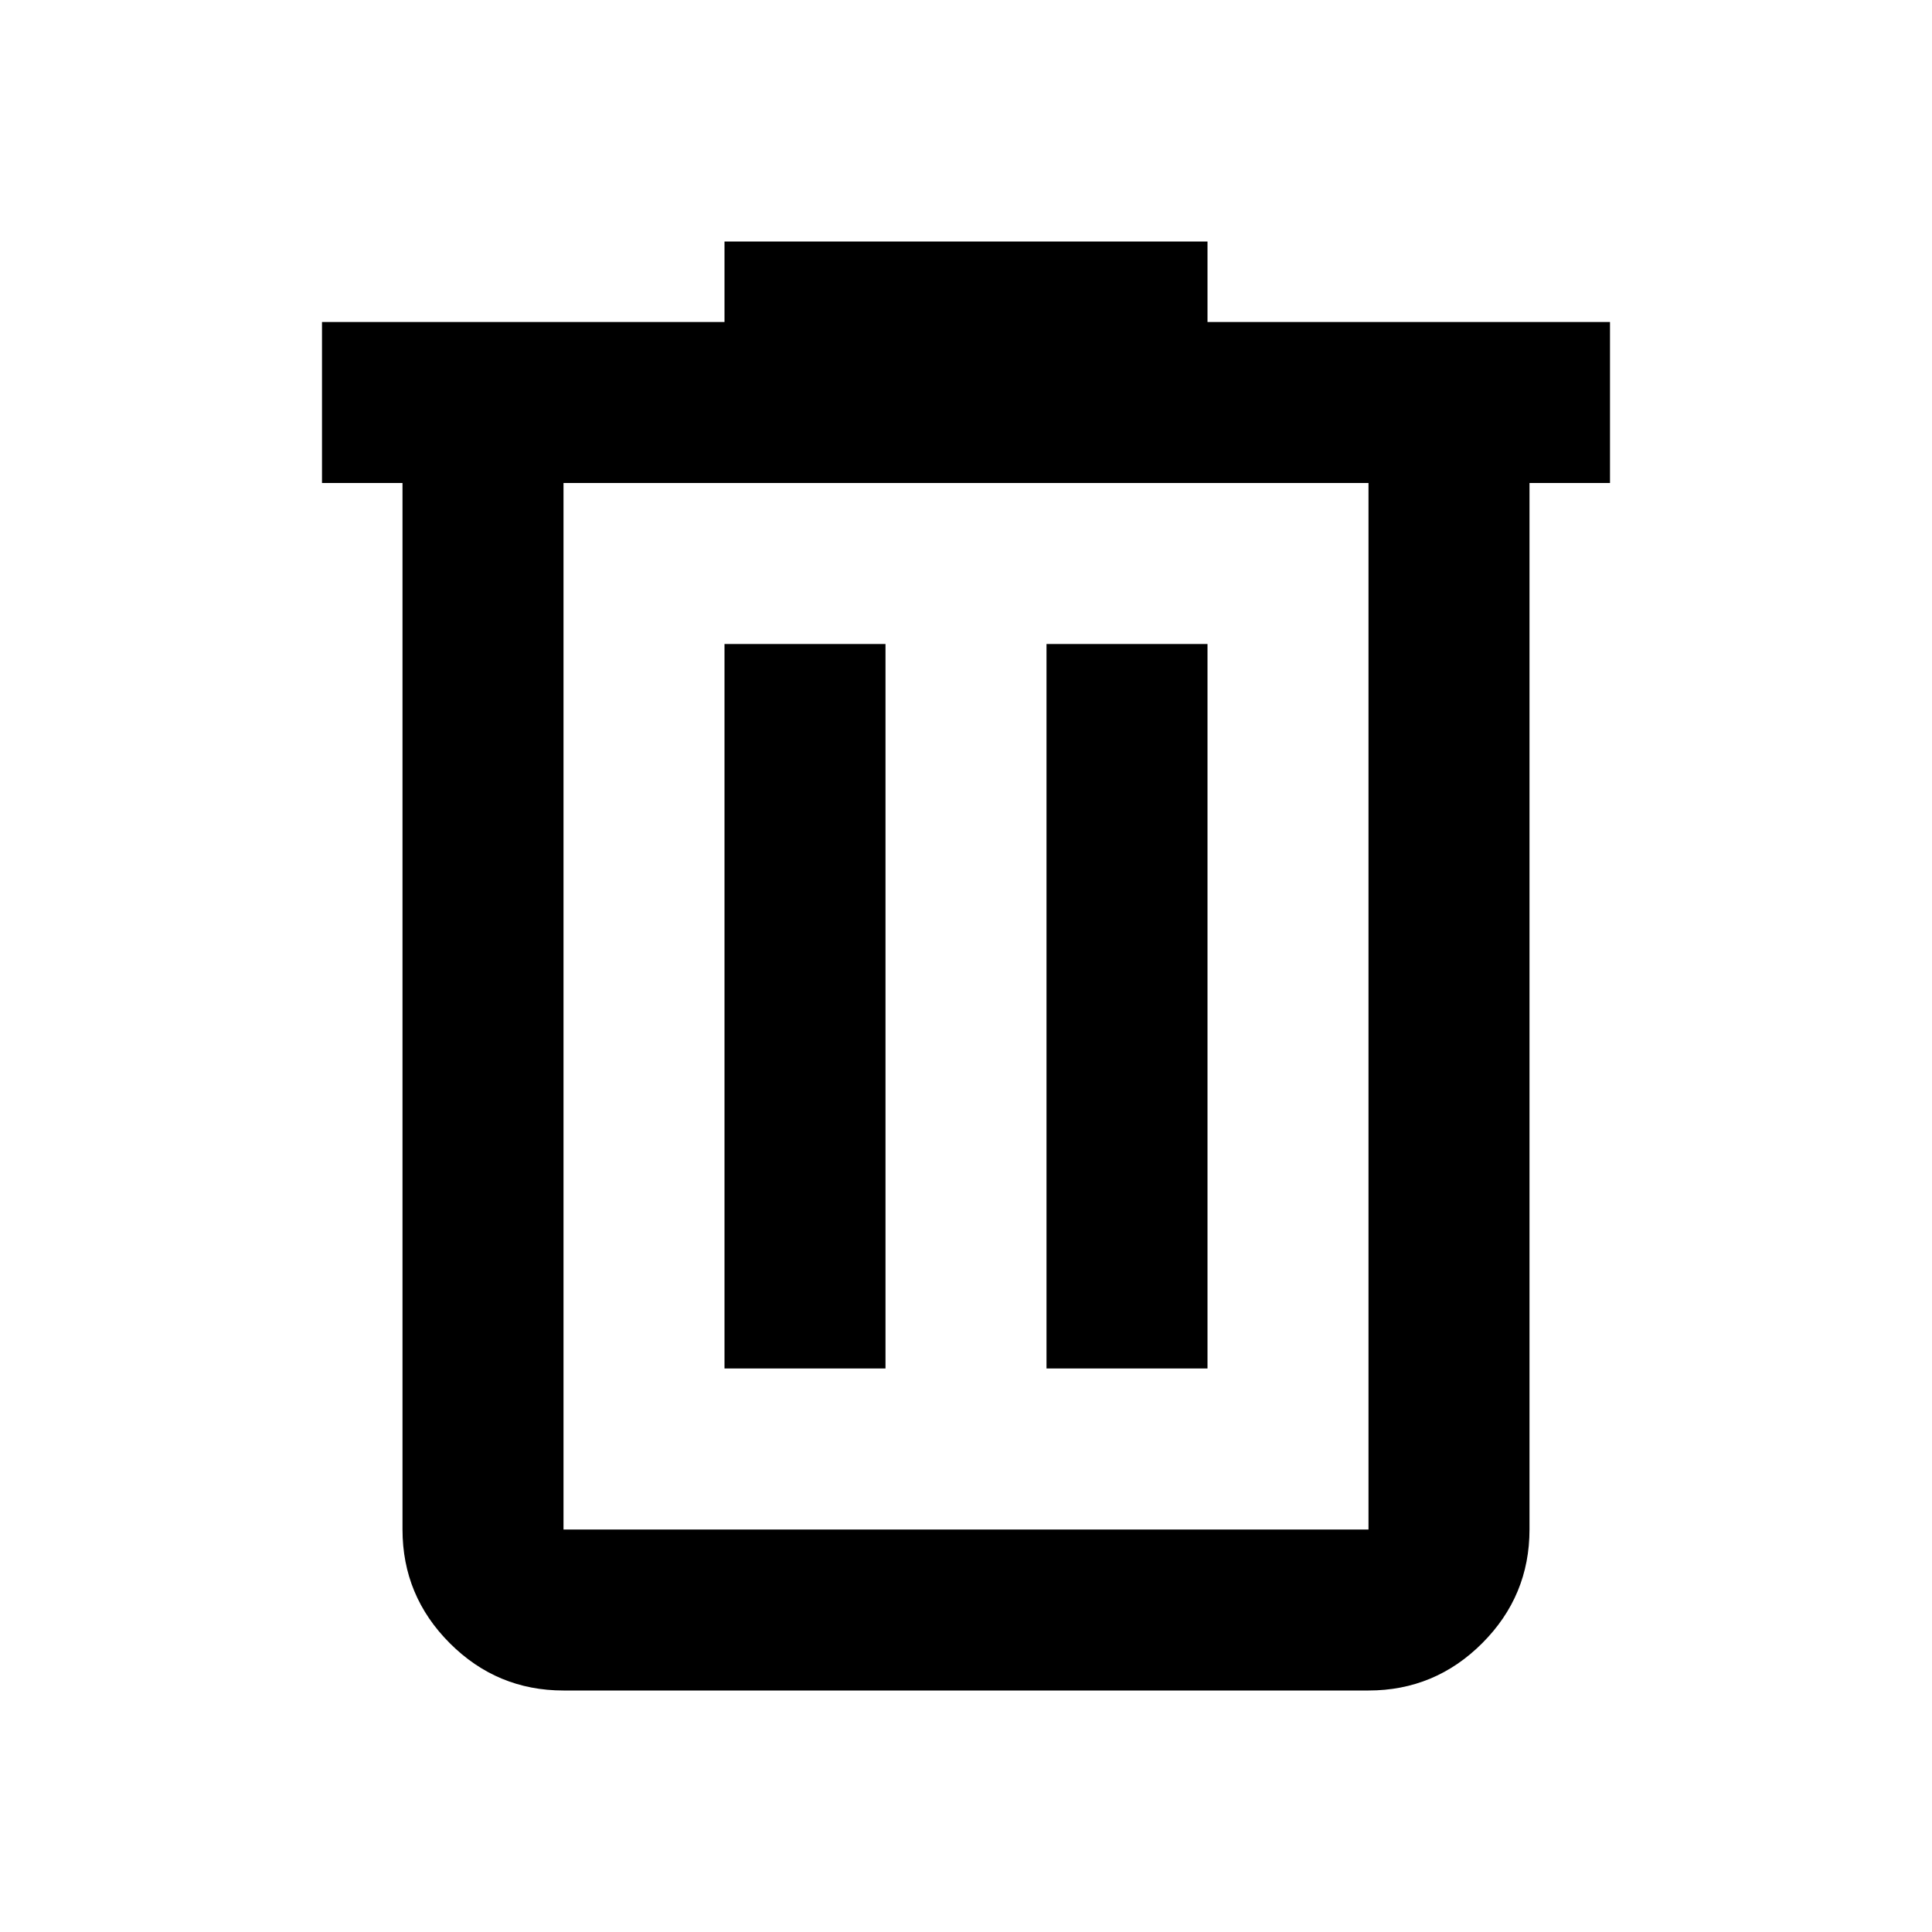
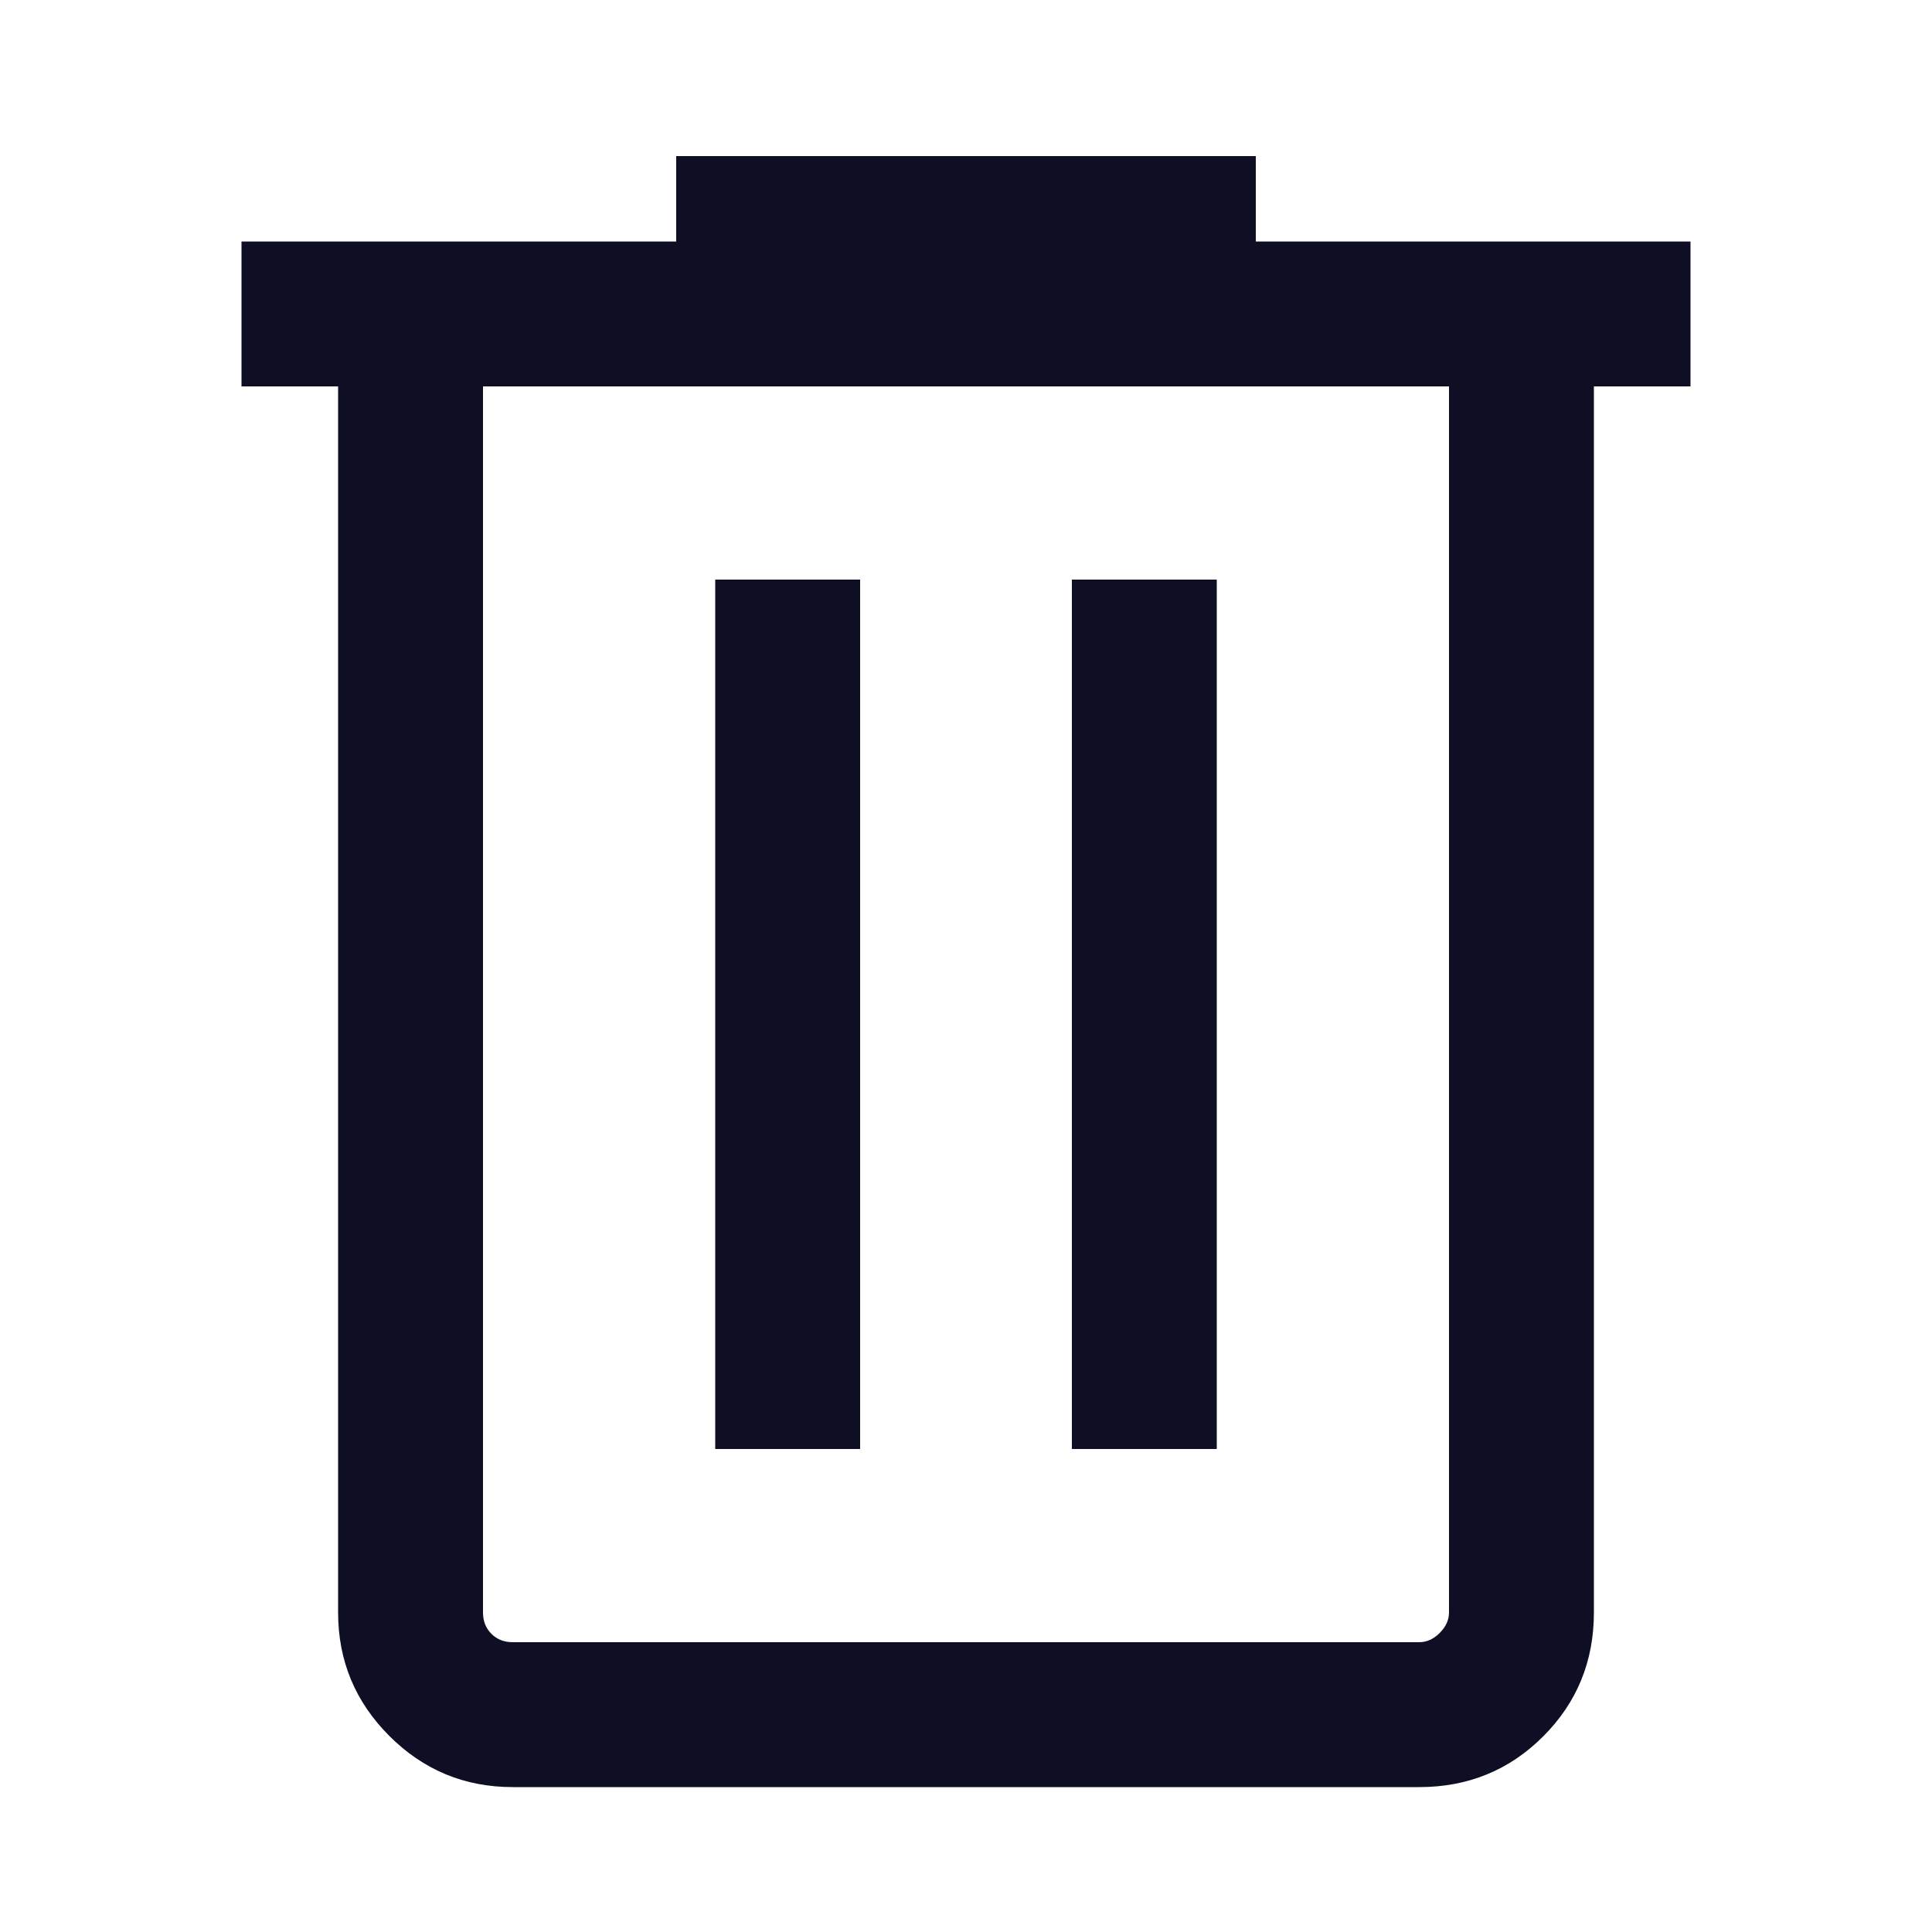
- <svg xmlns="http://www.w3.org/2000/svg" height="24" viewBox="0 -960 960 960" width="24">
-   <path d="M280-120q-33 0-56.5-23.5T200-200v-520h-40v-80h200v-40h240v40h200v80h-40v520q0 33-23.5 56.5T680-120H280Zm400-600H280v520h400v-520ZM360-280h80v-360h-80v360Zm160 0h80v-360h-80v360ZM280-720v520-520Z" />
+ <svg xmlns="http://www.w3.org/2000/svg" width="20" height="20" viewBox="0 0 20 20" fill="none">
+   <path d="M5.308 18.5C4.809 18.5 4.383 18.323 4.03 17.97C3.677 17.617 3.5 17.191 3.5 16.692V4H2.5V2.5H7V1.616H13V2.5H17.5V4H16.5V16.692C16.5 17.197 16.325 17.625 15.975 17.975C15.625 18.325 15.197 18.5 14.692 18.5H5.308ZM15 4H5V16.692C5 16.782 5.029 16.856 5.087 16.913C5.144 16.971 5.218 17 5.308 17H14.692C14.769 17 14.84 16.968 14.904 16.904C14.968 16.84 15 16.769 15 16.692V4ZM7.404 15H8.904V6H7.404V15ZM11.096 15H12.596V6H11.096V15Z" fill="#0E0E25" />
</svg>
